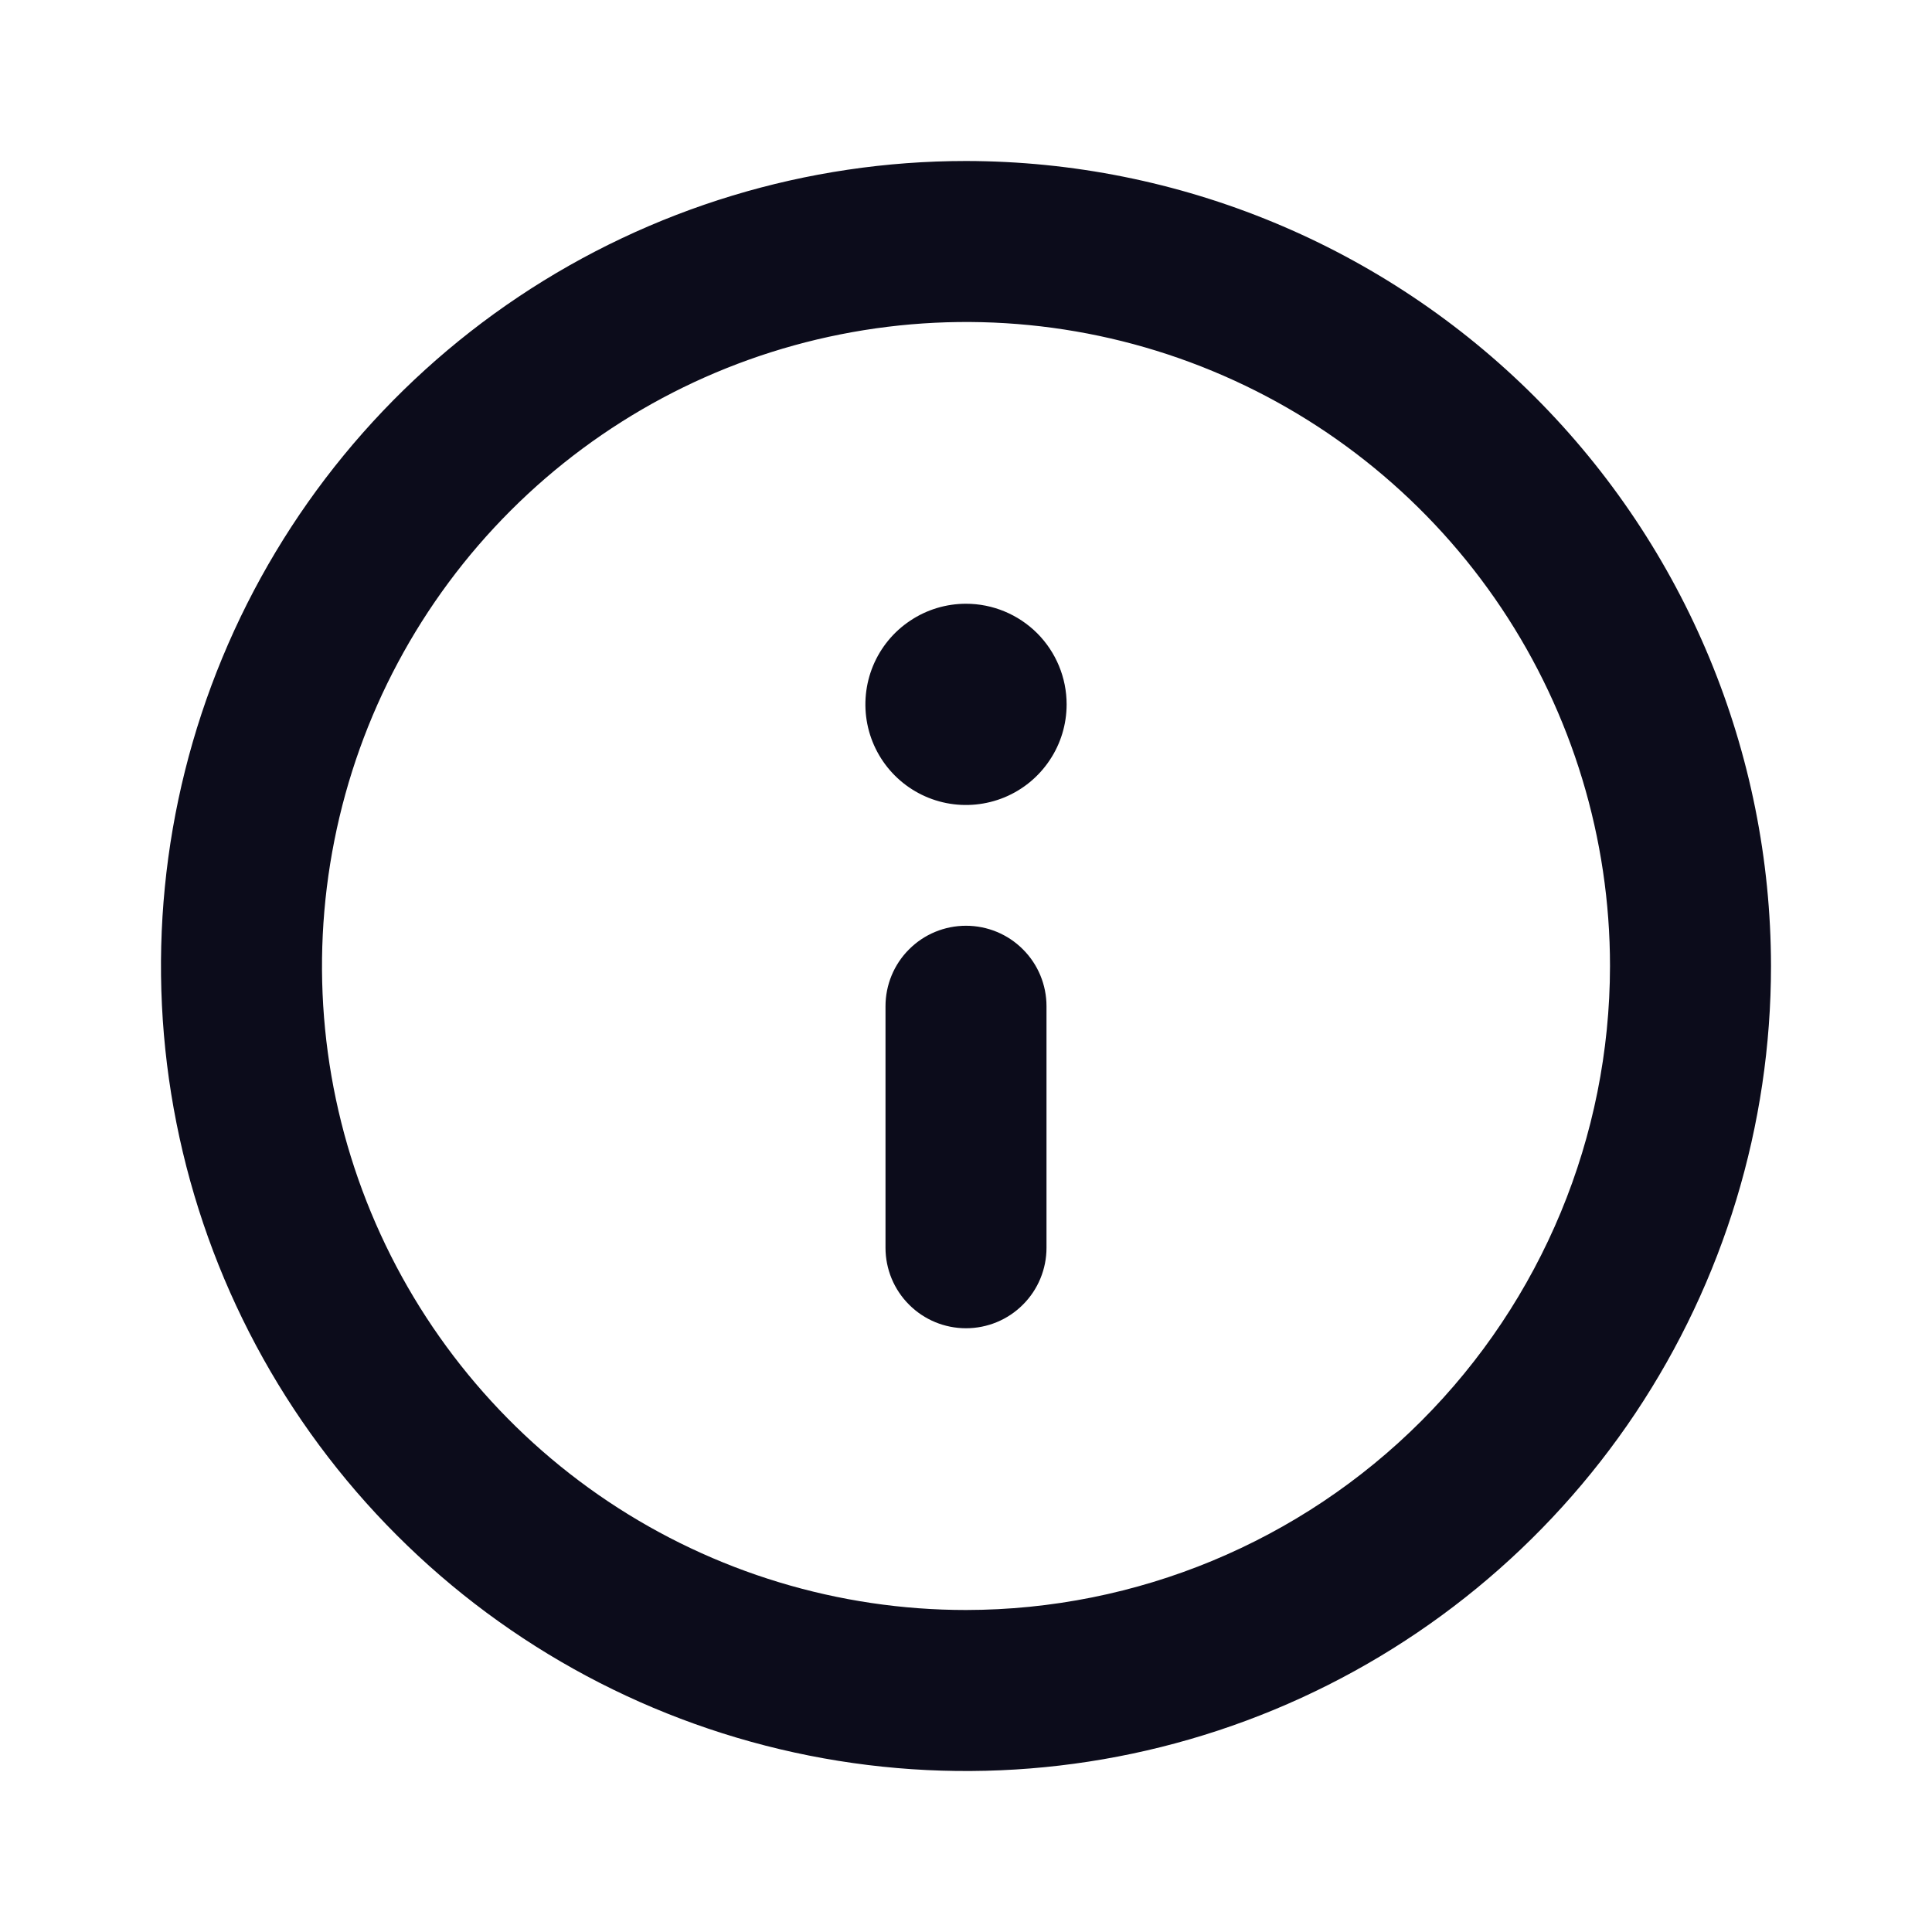
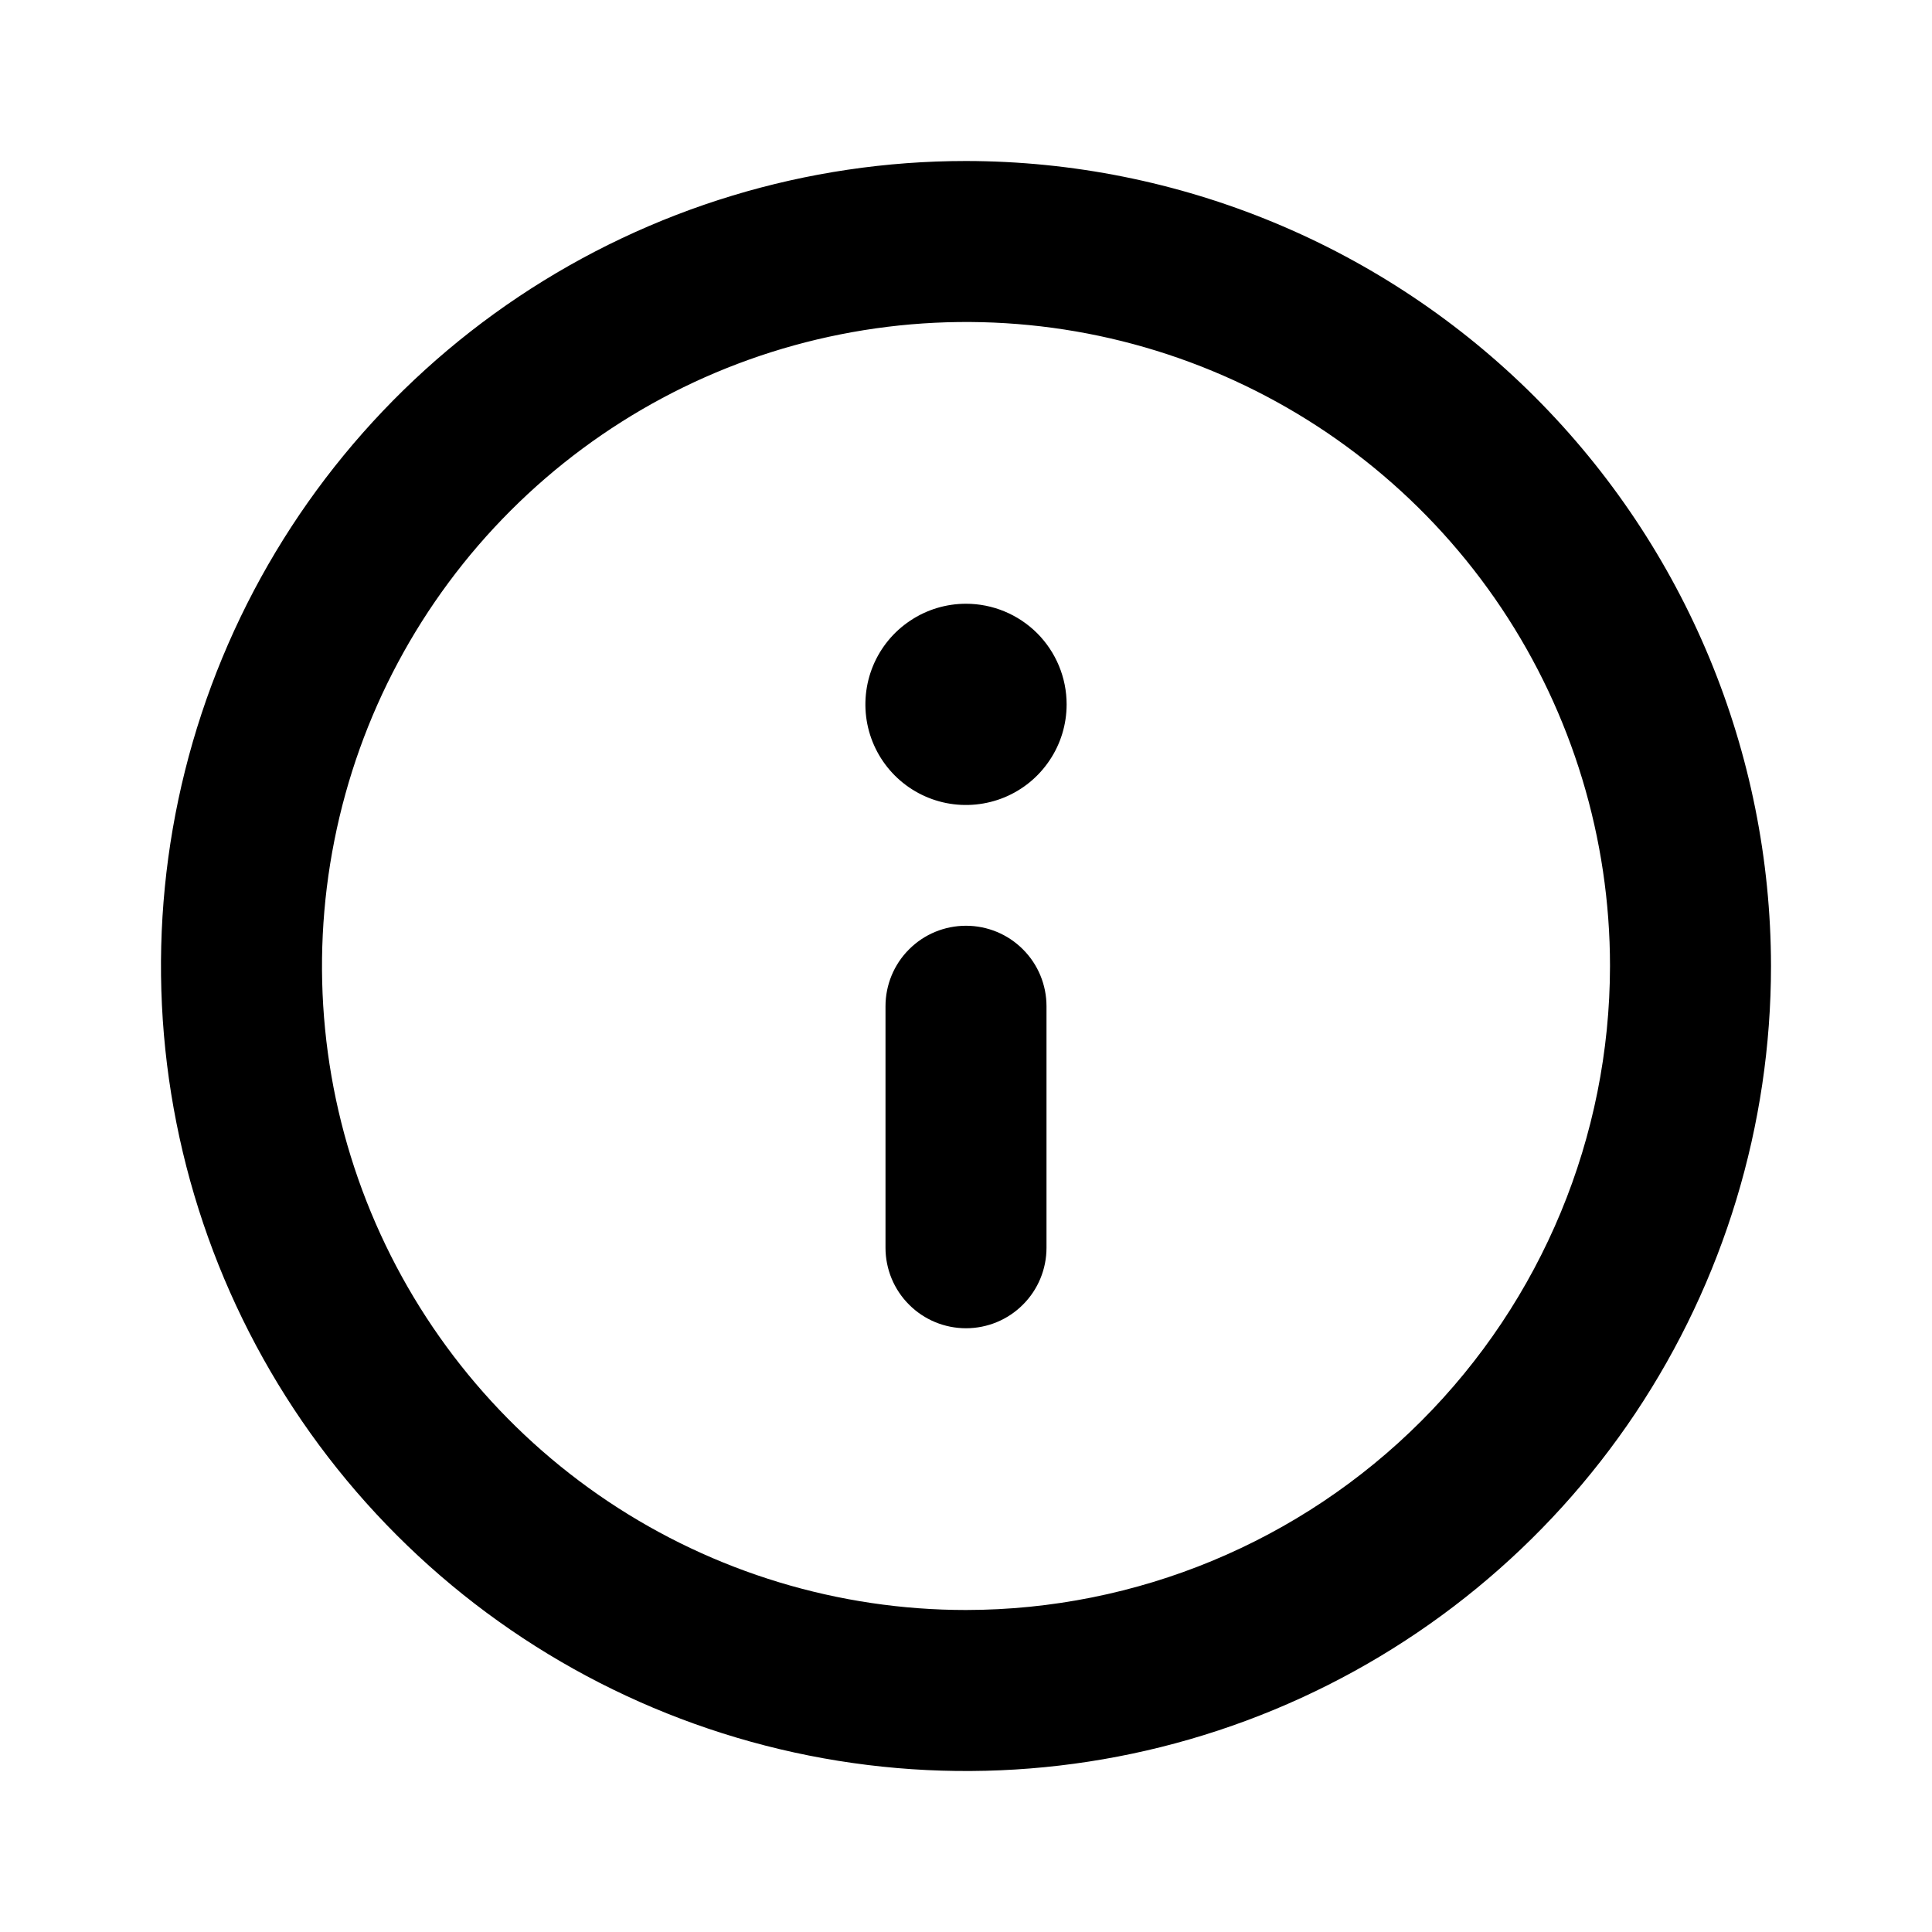
<svg xmlns="http://www.w3.org/2000/svg" width="24" height="24" viewBox="0 0 24 24" fill="none">
-   <path d="M12 2C10.022 2 8.089 2.586 6.444 3.685C4.8 4.784 3.518 6.346 2.761 8.173C2.004 10 1.806 12.011 2.192 13.951C2.578 15.891 3.53 17.672 4.929 19.071C6.327 20.47 8.109 21.422 10.049 21.808C11.989 22.194 14 21.996 15.827 21.239C17.654 20.482 19.216 19.2 20.315 17.556C21.413 15.911 22 13.978 22 12C21.997 9.349 20.942 6.807 19.068 4.932C17.193 3.057 14.651 2.003 12 2ZM12 20C10.418 20 8.871 19.531 7.555 18.652C6.24 17.773 5.214 16.523 4.609 15.062C4.003 13.6 3.845 11.991 4.154 10.439C4.462 8.887 5.224 7.462 6.343 6.343C7.462 5.224 8.887 4.462 10.439 4.154C11.991 3.845 13.6 4.003 15.062 4.609C16.523 5.214 17.773 6.24 18.652 7.555C19.531 8.871 20 10.418 20 12C19.998 14.121 19.154 16.154 17.654 17.654C16.154 19.154 14.121 19.998 12 20ZM12 11.5C11.735 11.5 11.48 11.605 11.293 11.793C11.105 11.98 11 12.235 11 12.5V15.5C11 15.765 11.105 16.02 11.293 16.207C11.48 16.395 11.735 16.5 12 16.5C12.265 16.5 12.52 16.395 12.707 16.207C12.895 16.02 13 15.765 13 15.5V12.5C13 12.235 12.895 11.98 12.707 11.793C12.52 11.605 12.265 11.5 12 11.5ZM12 7.5C11.753 7.5 11.511 7.573 11.306 7.711C11.1 7.848 10.94 8.043 10.845 8.272C10.751 8.5 10.726 8.751 10.774 8.994C10.822 9.236 10.941 9.459 11.116 9.634C11.291 9.809 11.514 9.928 11.756 9.976C11.999 10.024 12.25 9.999 12.478 9.905C12.707 9.81 12.902 9.65 13.039 9.444C13.177 9.239 13.25 8.997 13.25 8.75C13.25 8.418 13.118 8.101 12.884 7.866C12.649 7.632 12.332 7.5 12 7.5Z" fill="#0C0C1B" />
+   <path d="M12 2C10.022 2 8.089 2.586 6.444 3.685C4.8 4.784 3.518 6.346 2.761 8.173C2.004 10 1.806 12.011 2.192 13.951C2.578 15.891 3.53 17.672 4.929 19.071C6.327 20.47 8.109 21.422 10.049 21.808C11.989 22.194 14 21.996 15.827 21.239C17.654 20.482 19.216 19.2 20.315 17.556C21.413 15.911 22 13.978 22 12C21.997 9.349 20.942 6.807 19.068 4.932C17.193 3.057 14.651 2.003 12 2ZM12 20C10.418 20 8.871 19.531 7.555 18.652C6.24 17.773 5.214 16.523 4.609 15.062C4.003 13.6 3.845 11.991 4.154 10.439C4.462 8.887 5.224 7.462 6.343 6.343C7.462 5.224 8.887 4.462 10.439 4.154C11.991 3.845 13.6 4.003 15.062 4.609C16.523 5.214 17.773 6.24 18.652 7.555C19.531 8.871 20 10.418 20 12C19.998 14.121 19.154 16.154 17.654 17.654C16.154 19.154 14.121 19.998 12 20ZM12 11.5C11.735 11.5 11.48 11.605 11.293 11.793C11.105 11.98 11 12.235 11 12.5V15.5C11 15.765 11.105 16.02 11.293 16.207C11.48 16.395 11.735 16.5 12 16.5C12.265 16.5 12.52 16.395 12.707 16.207C12.895 16.02 13 15.765 13 15.5V12.5C13 12.235 12.895 11.98 12.707 11.793C12.52 11.605 12.265 11.5 12 11.5ZM12 7.5C11.753 7.5 11.511 7.573 11.306 7.711C11.1 7.848 10.94 8.043 10.845 8.272C10.751 8.5 10.726 8.751 10.774 8.994C10.822 9.236 10.941 9.459 11.116 9.634C11.291 9.809 11.514 9.928 11.756 9.976C11.999 10.024 12.25 9.999 12.478 9.905C12.707 9.81 12.902 9.65 13.039 9.444C13.177 9.239 13.25 8.997 13.25 8.75C13.25 8.418 13.118 8.101 12.884 7.866C12.649 7.632 12.332 7.5 12 7.5Z" fill="currentColor" />
</svg>
